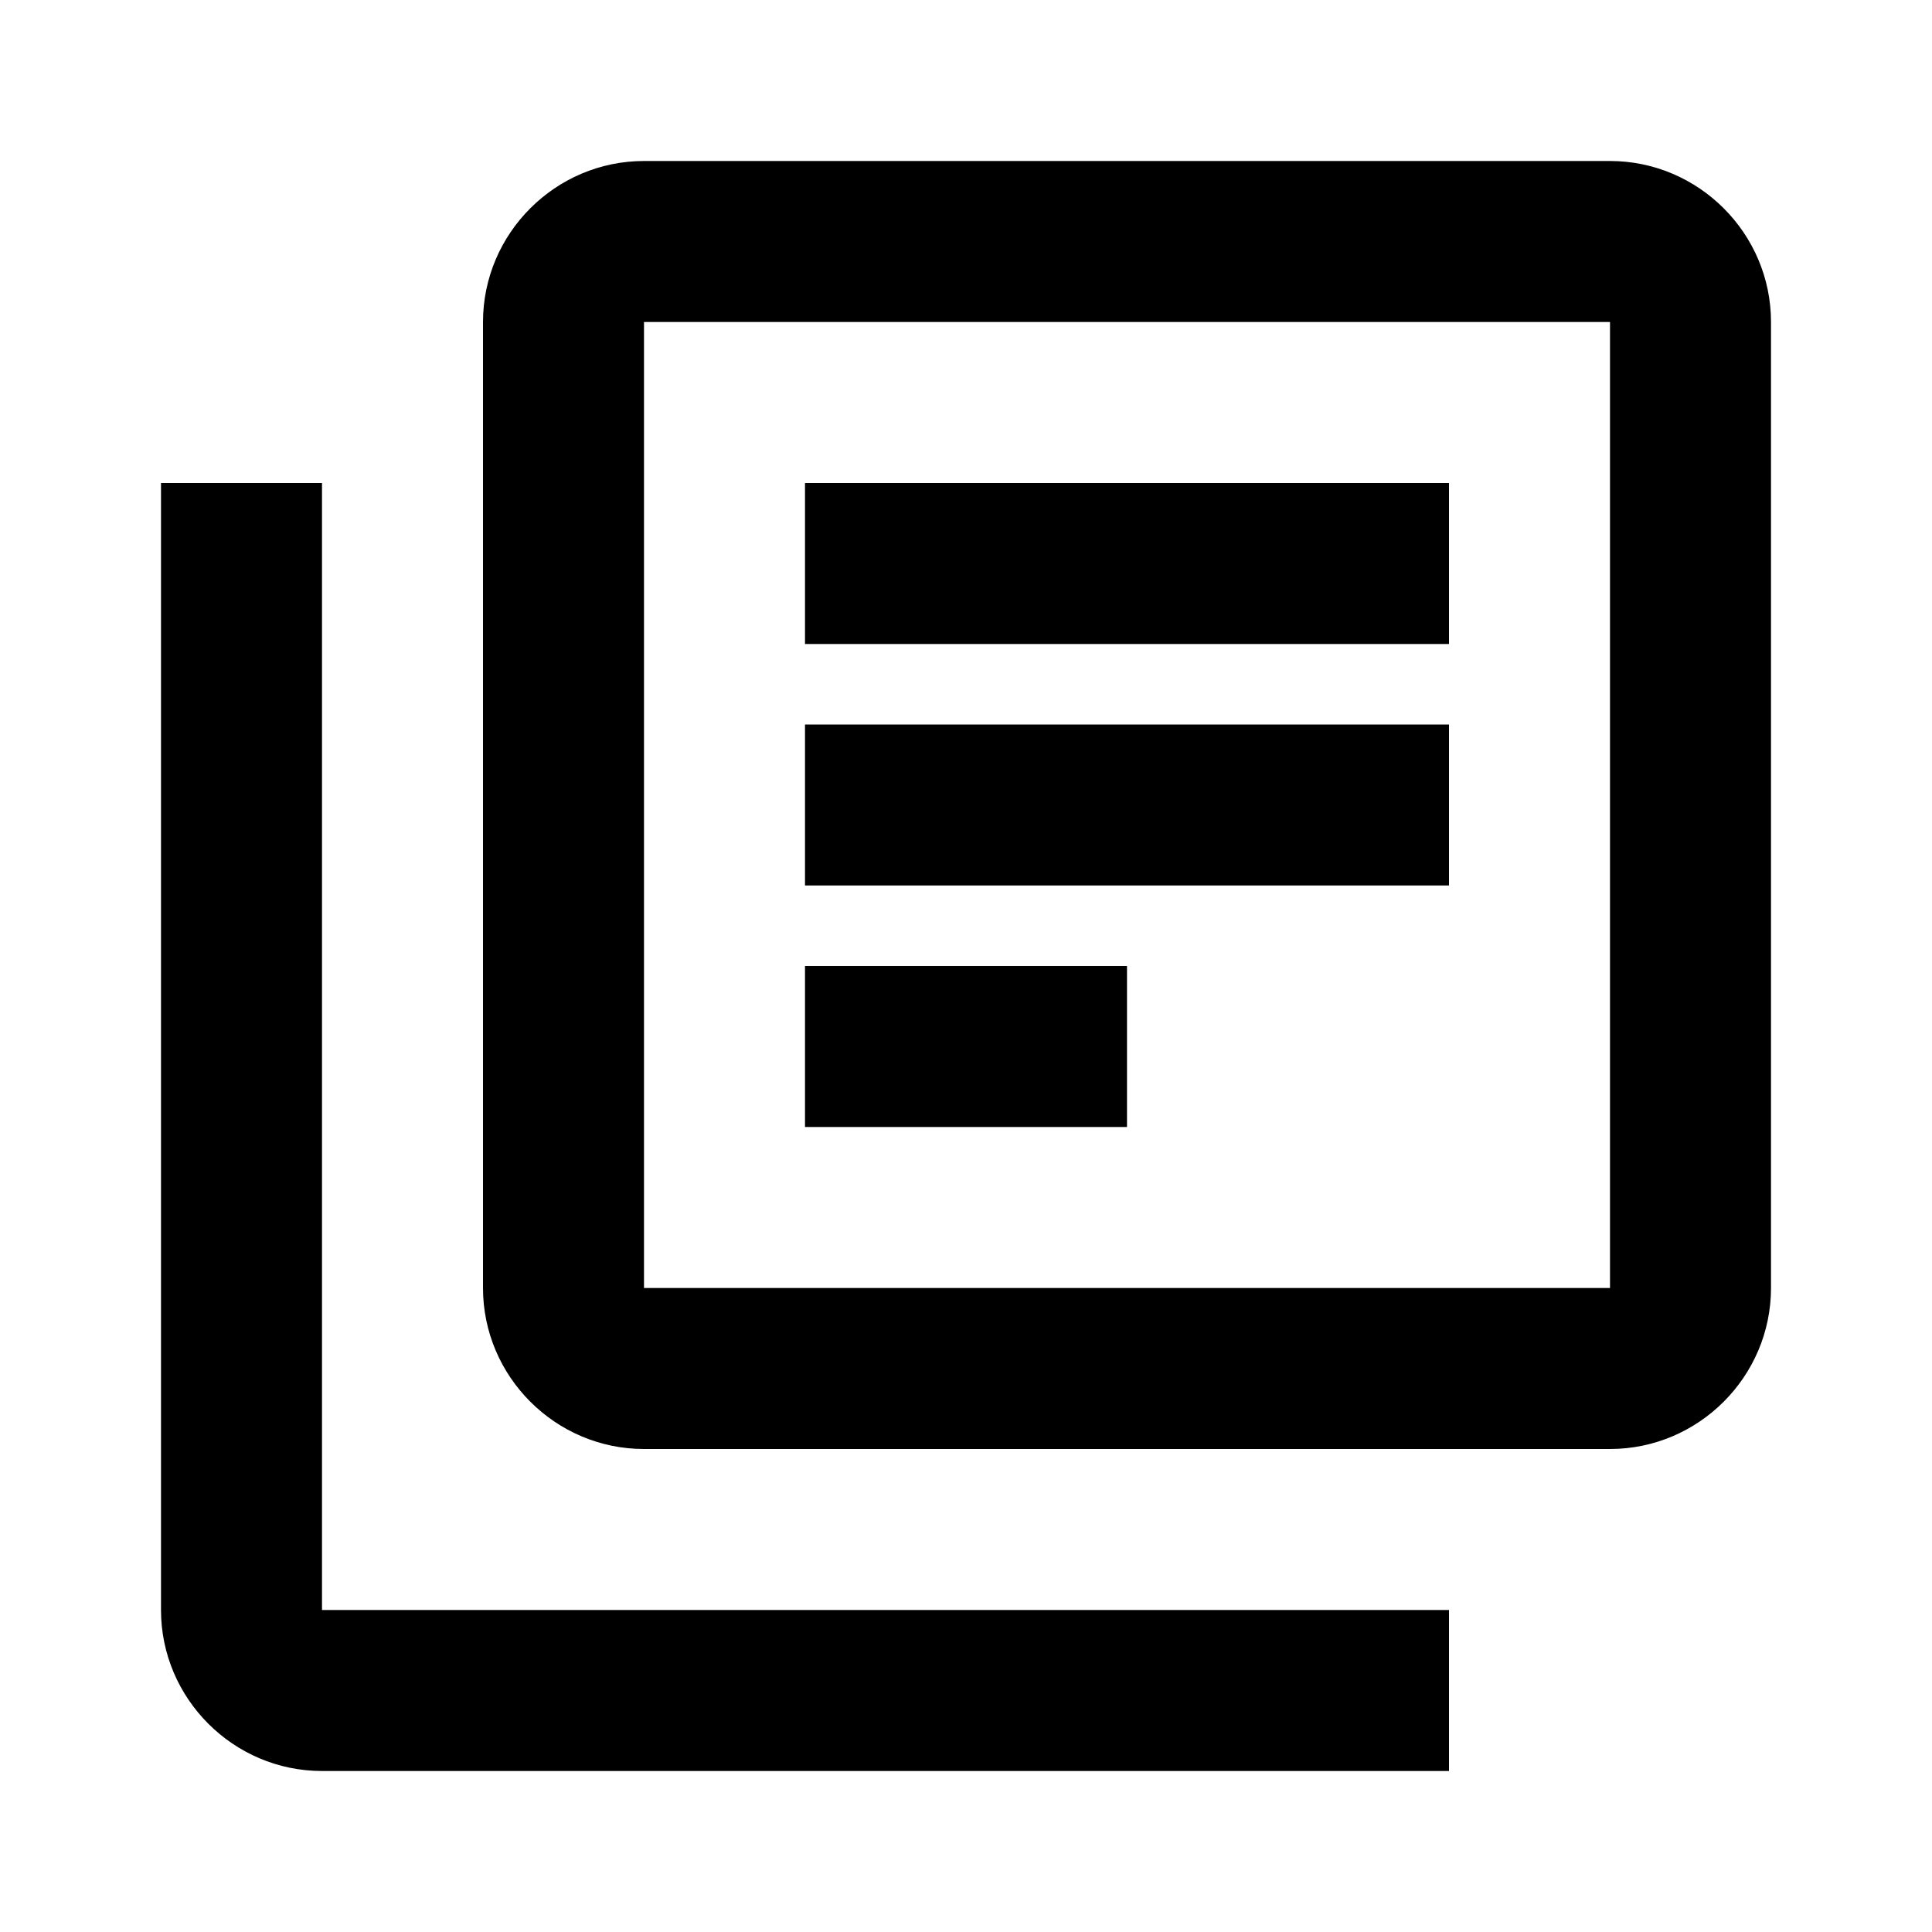
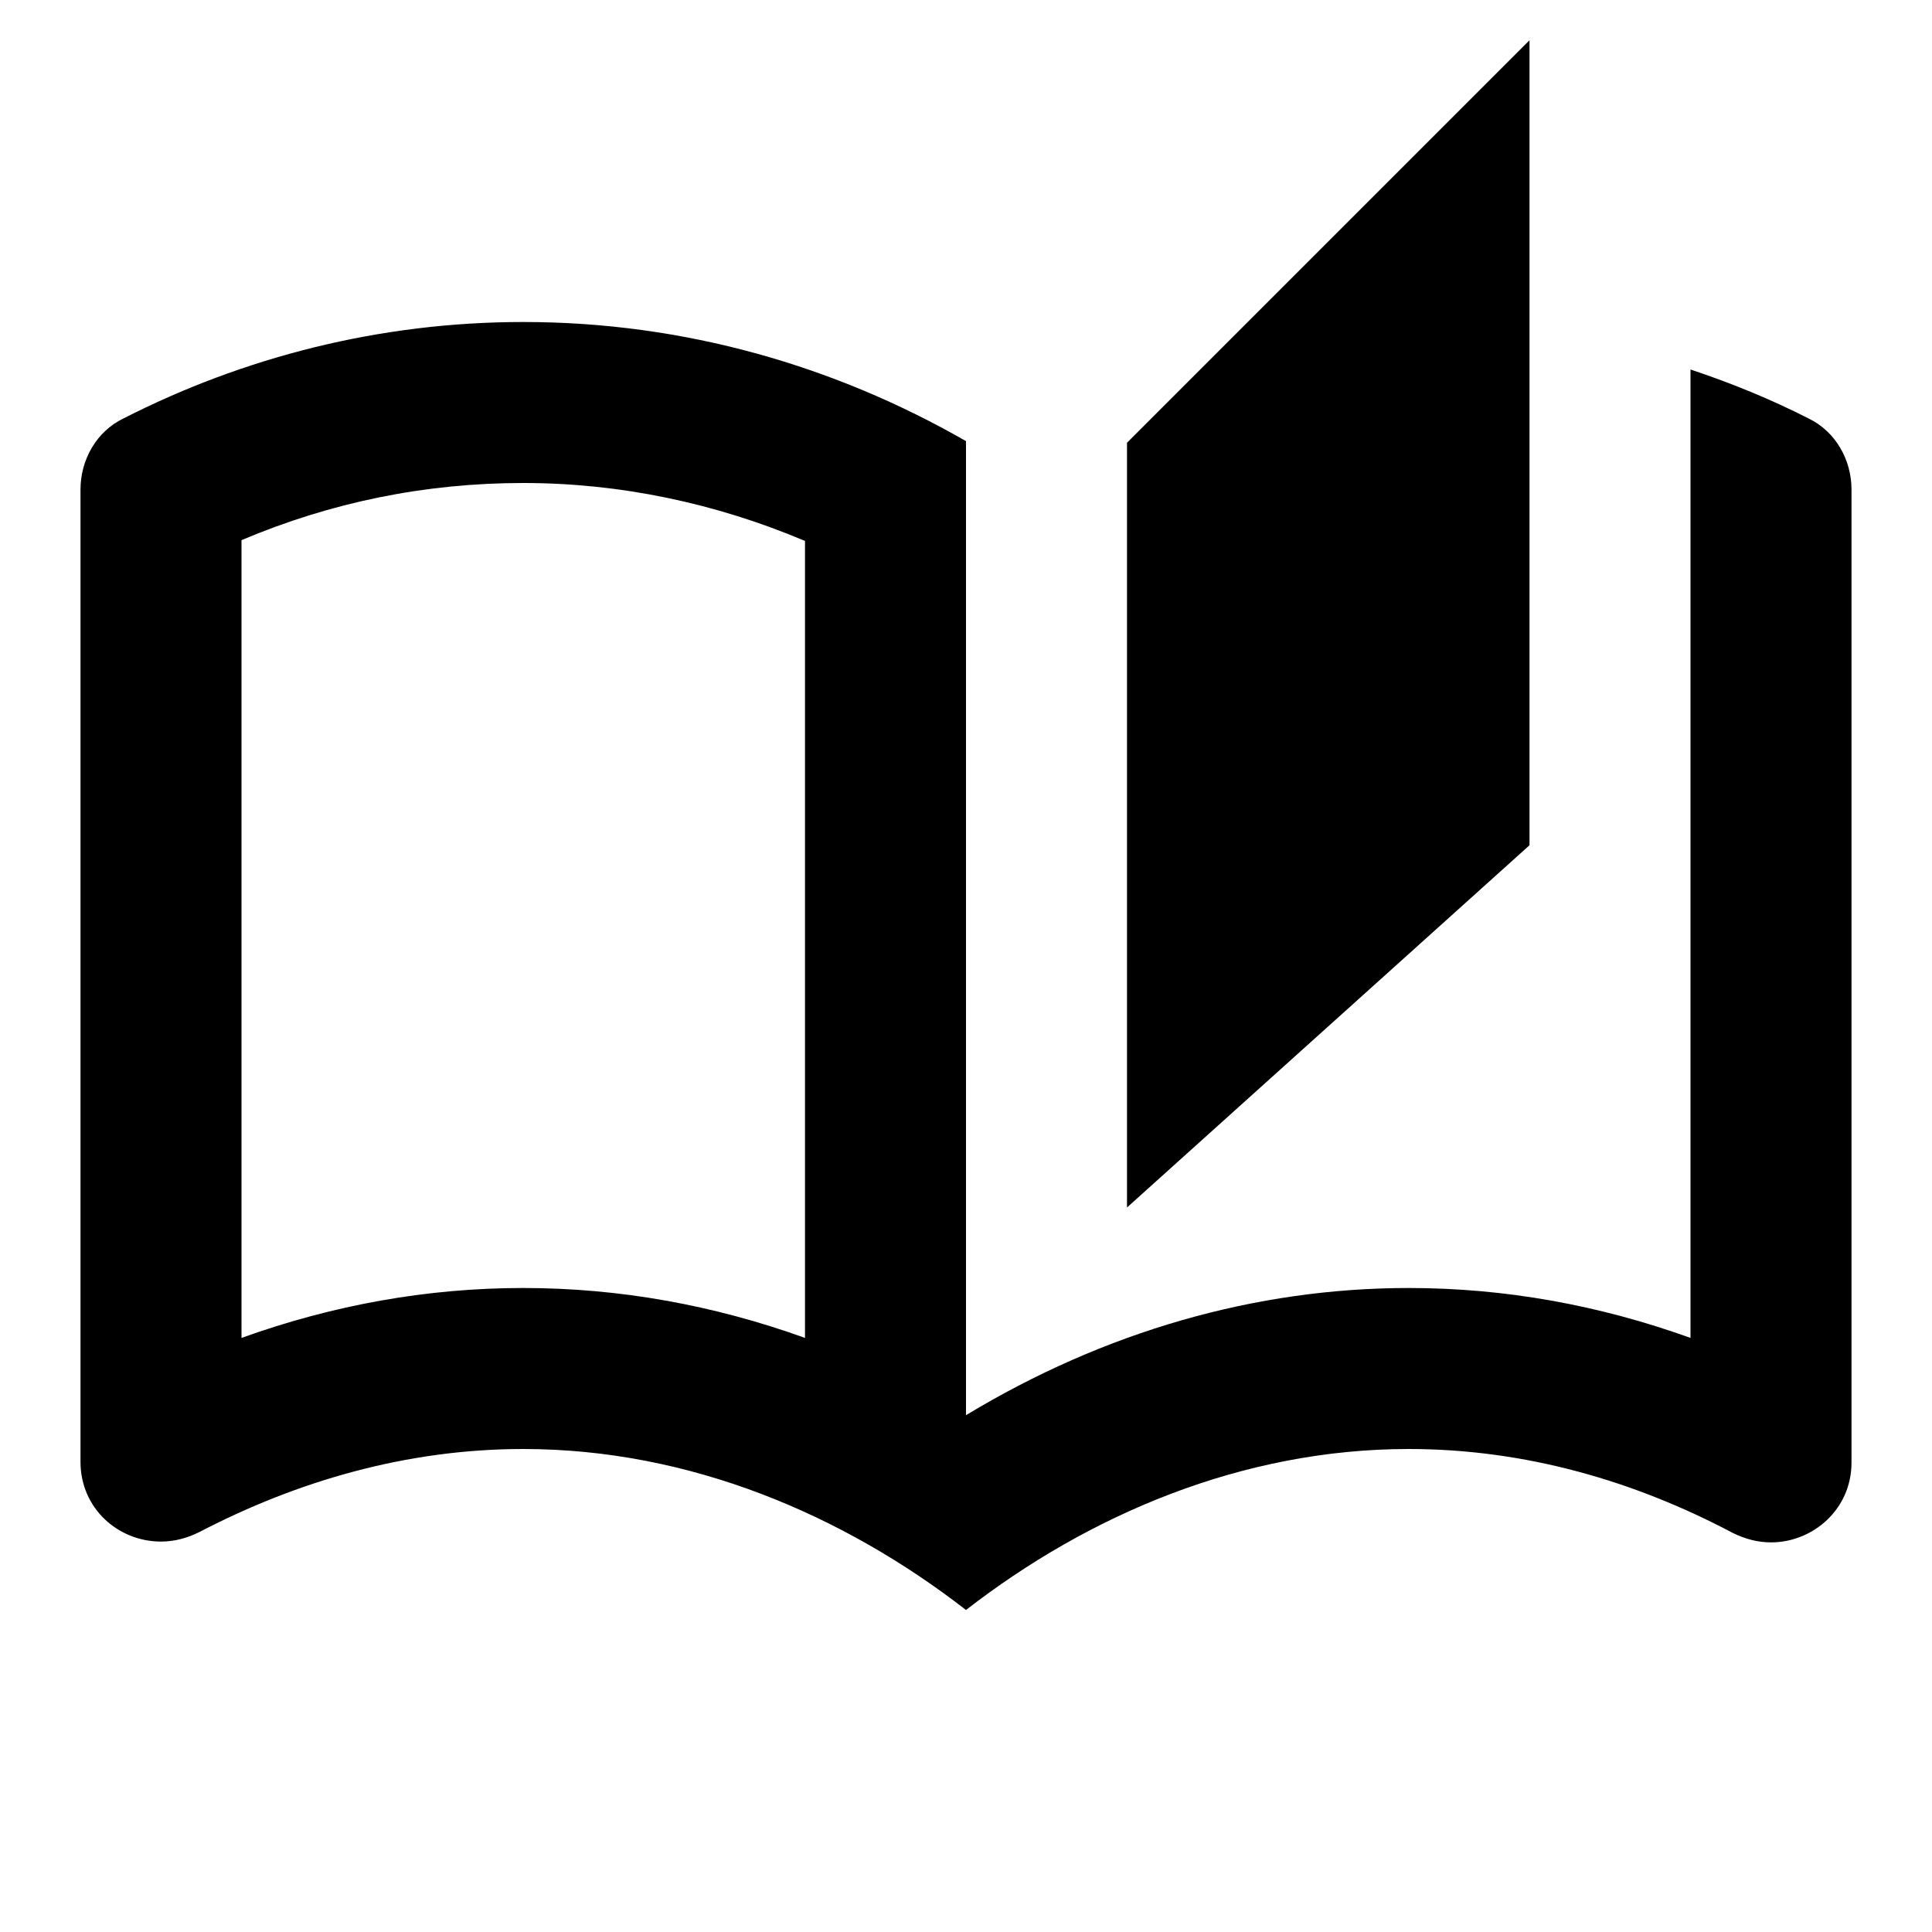
- <svg xmlns="http://www.w3.org/2000/svg" width="24" height="24" viewBox="0 0 24 24">
-   <path fill="none" d="M0 0h24v24H0V0z" />
-   <path d="M4 6H2v14c0 1.1.9 2 2 2h14v-2H4V6zm16-4H8c-1.1 0-2 .9-2 2v12c0 1.1.9 2 2 2h12c1.1 0 2-.9 2-2V4c0-1.1-.9-2-2-2zm0 14H8V4h12v12zM10 9h8v2h-8zm0 3h4v2h-4zm0-6h8v2h-8z" />
+ <svg xmlns="http://www.w3.org/2000/svg" enable-background="new 0 0 24 24" height="24px" viewBox="0 0 24 24" width="24px" fill="#000000">
+   <g>
+     <rect fill="none" height="24" width="24" x="0" />
+   </g>
+   <g>
+     <path d="M22.47,5.2C22,4.96,21.51,4.76,21,4.59v12.03C19.86,16.21,18.69,16,17.5,16c-1.9,0-3.78,0.54-5.5,1.58V5.48 C10.38,4.55,8.51,4,6.5,4C4.71,4,3.02,4.44,1.53,5.2C1.2,5.36,1,5.71,1,6.08v12.08c0,0.58,0.47,0.99,1,0.99 c0.16,0,0.32-0.04,0.48-0.12C3.69,18.4,5.05,18,6.5,18c2.07,0,3.98,0.82,5.5,2c1.52-1.18,3.43-2,5.5-2c1.45,0,2.81,0.4,4.02,1.04 c0.16,0.08,0.32,0.12,0.48,0.12c0.52,0,1-0.41,1-0.99V6.08C23,5.71,22.8,5.36,22.47,5.2z M10,16.62C8.86,16.21,7.69,16,6.5,16 c-1.19,0-2.36,0.21-3.5,0.62V6.71C4.11,6.24,5.28,6,6.5,6C7.7,6,8.89,6.25,10,6.72V16.62z M19,0.5l-5,5V15l5-4.5V0.5z" />
+   </g>
</svg>
